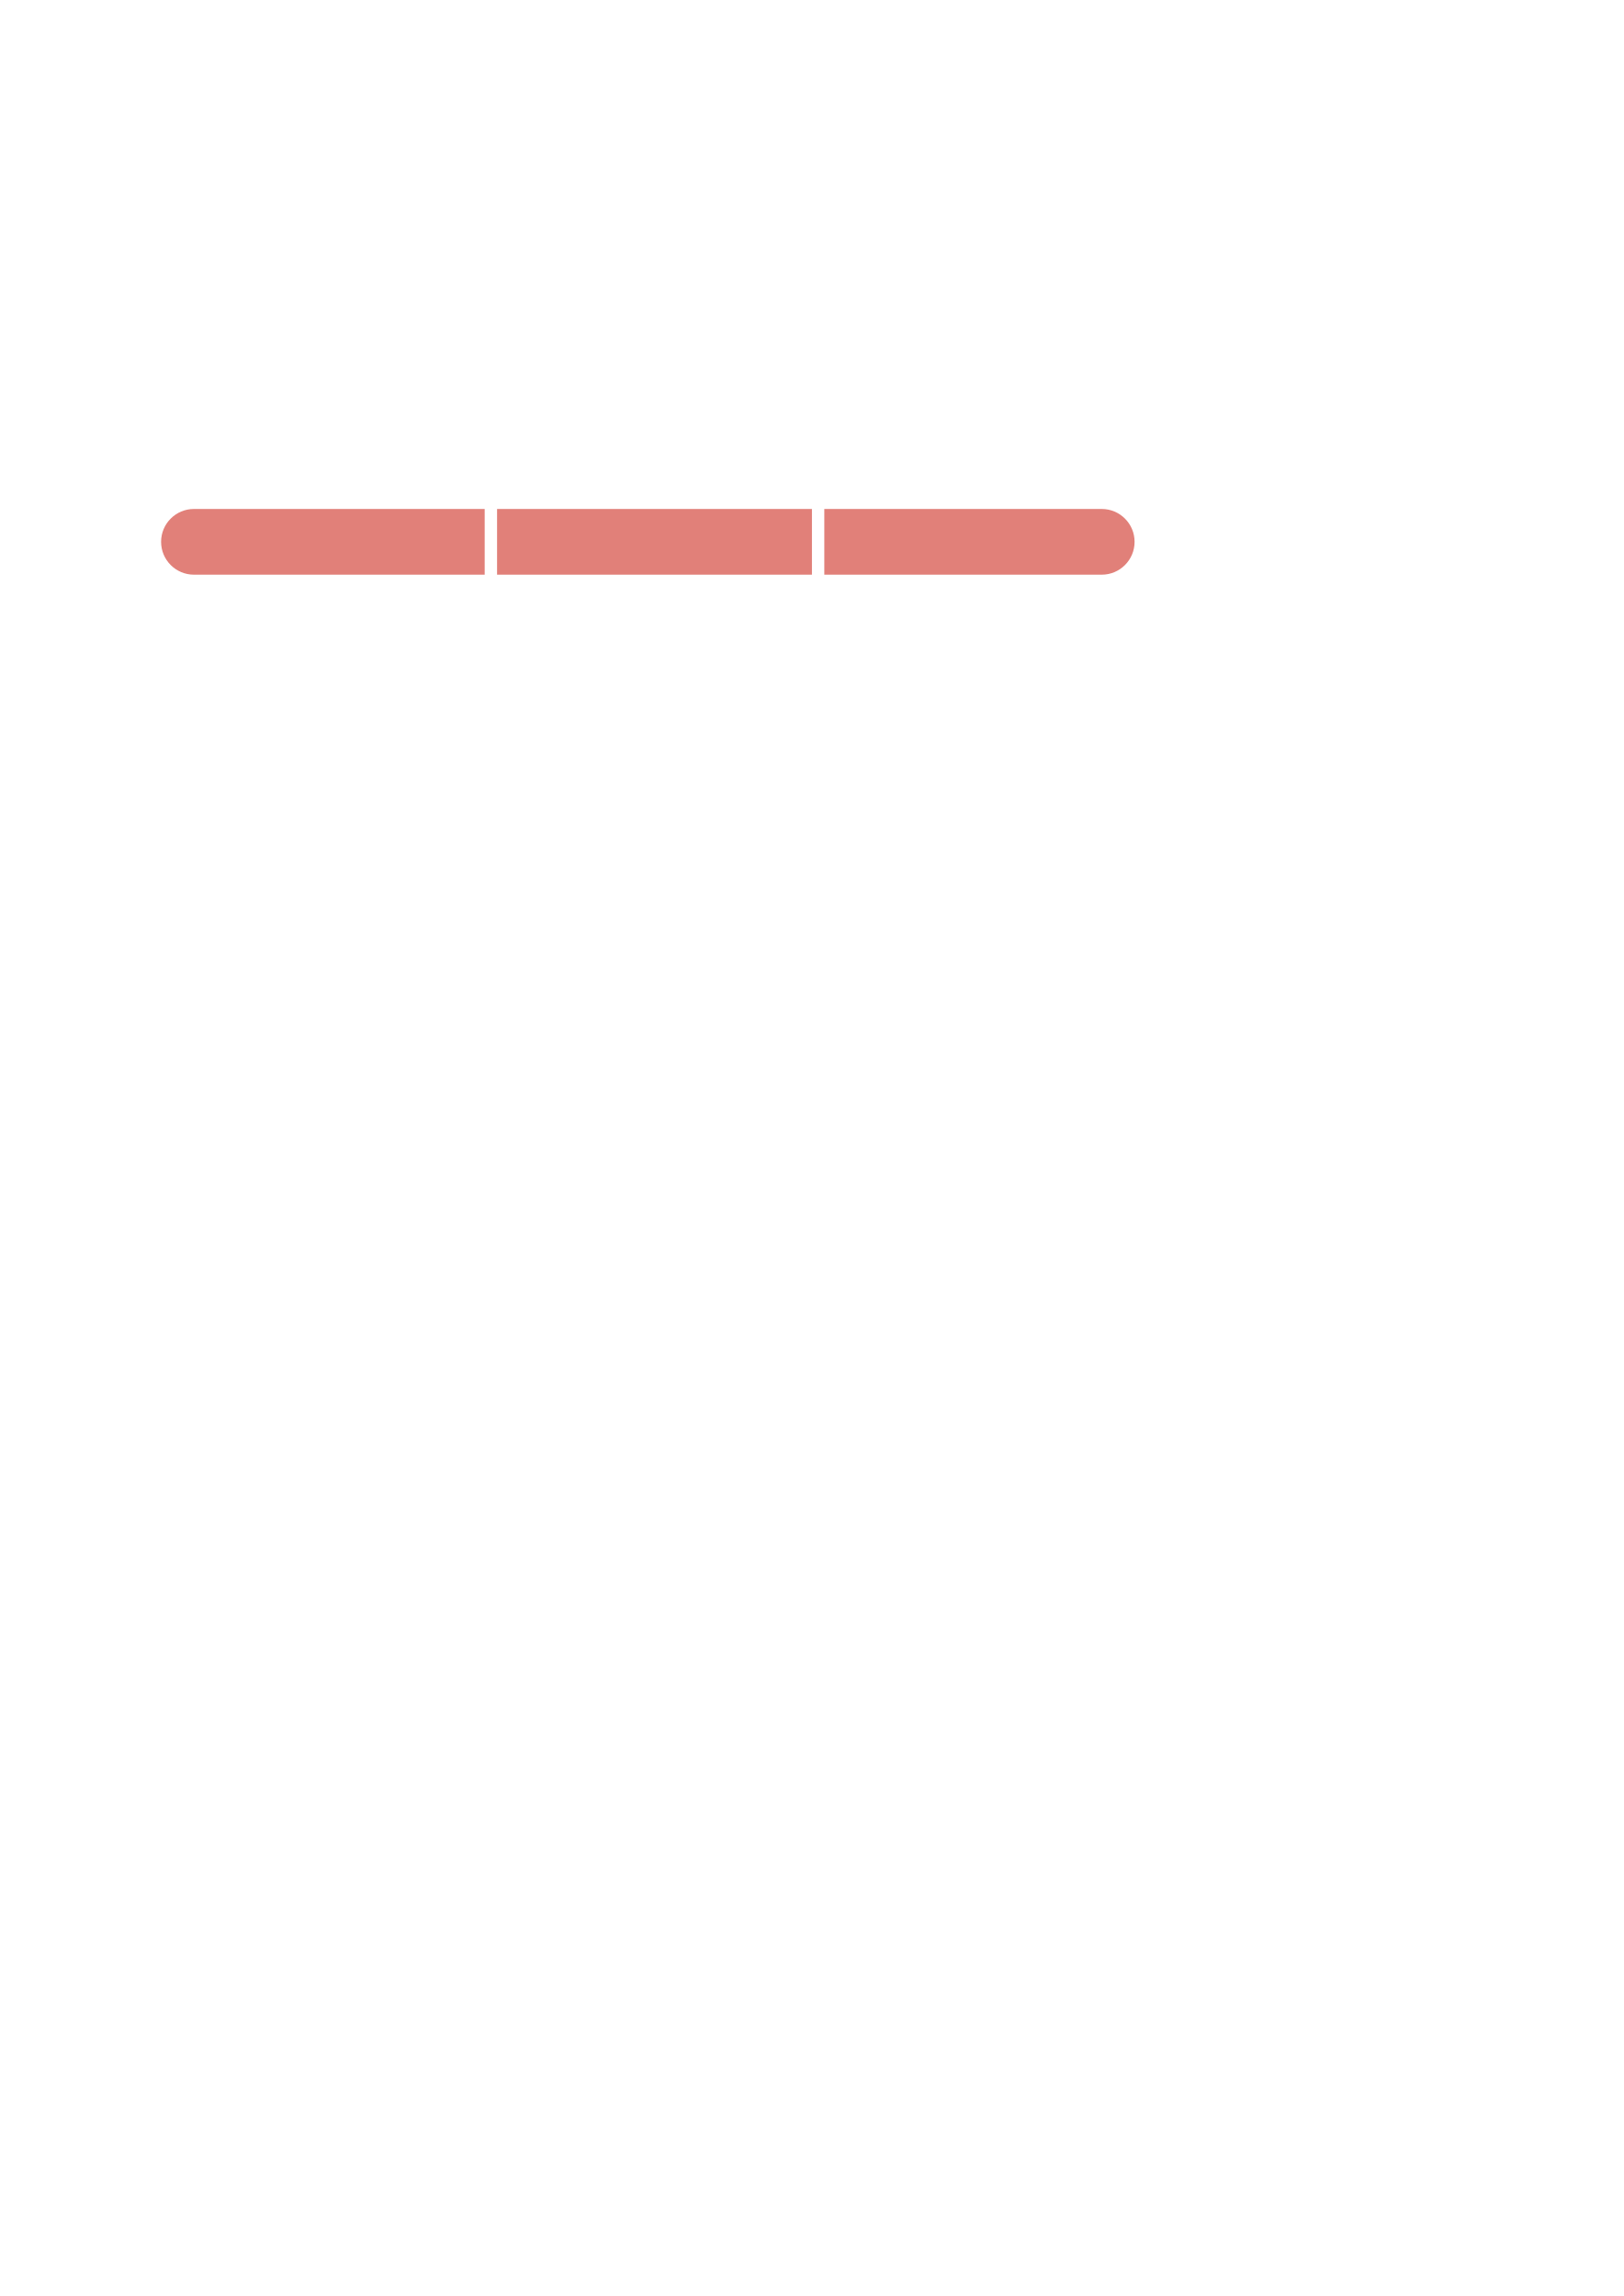
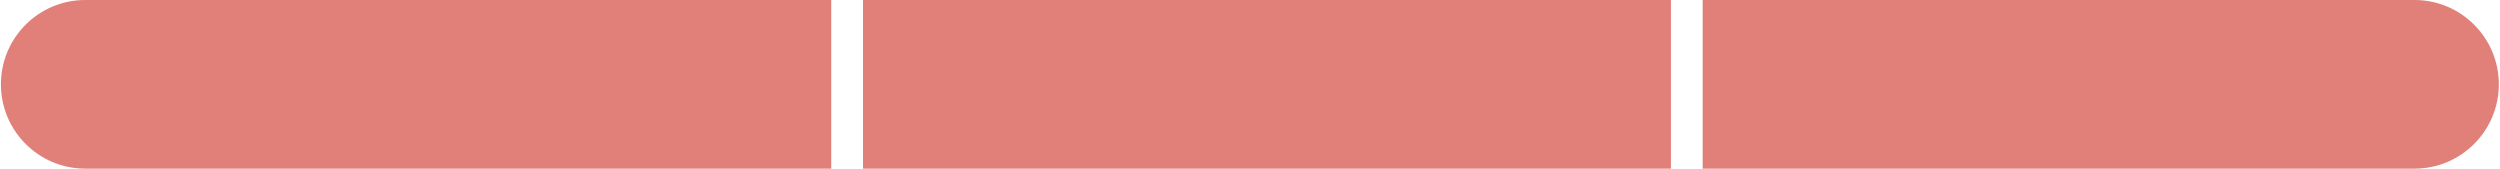
- <svg xmlns="http://www.w3.org/2000/svg" width="210mm" height="297mm" version="1.1" viewBox="0 0 210 297">
-   <path d="m106.61 65.838v8.5h35.88a4.25 4.25 0 1 0 0-8.5zm-42.322 0v8.5h40.723v-8.5zm-39.203 0a4.25 4.25 0 1 0 0 8.5h37.602v-8.5z" fill="#e18079" fill-rule="evenodd" stroke-width="0" style="paint-order:markers fill stroke" />
+ <svg xmlns="http://www.w3.org/2000/svg" width="126.01mm" height="8.501mm" version="1.1" viewBox="0 0 126.01 8.501">
+   <g transform="translate(126.5 -128.78)">
+     <path d="m-40.679 128.78v8.5h35.88a4.25 4.25 0 1 0 0-8.5zm-42.322 0v8.5h40.723v-8.5zm-39.203 0a4.25 4.25 0 1 0 0 8.5h37.602v-8.5z" fill="#e18079" fill-rule="evenodd" stroke-width="0" style="paint-order:markers fill stroke" />
+   </g>
</svg>
